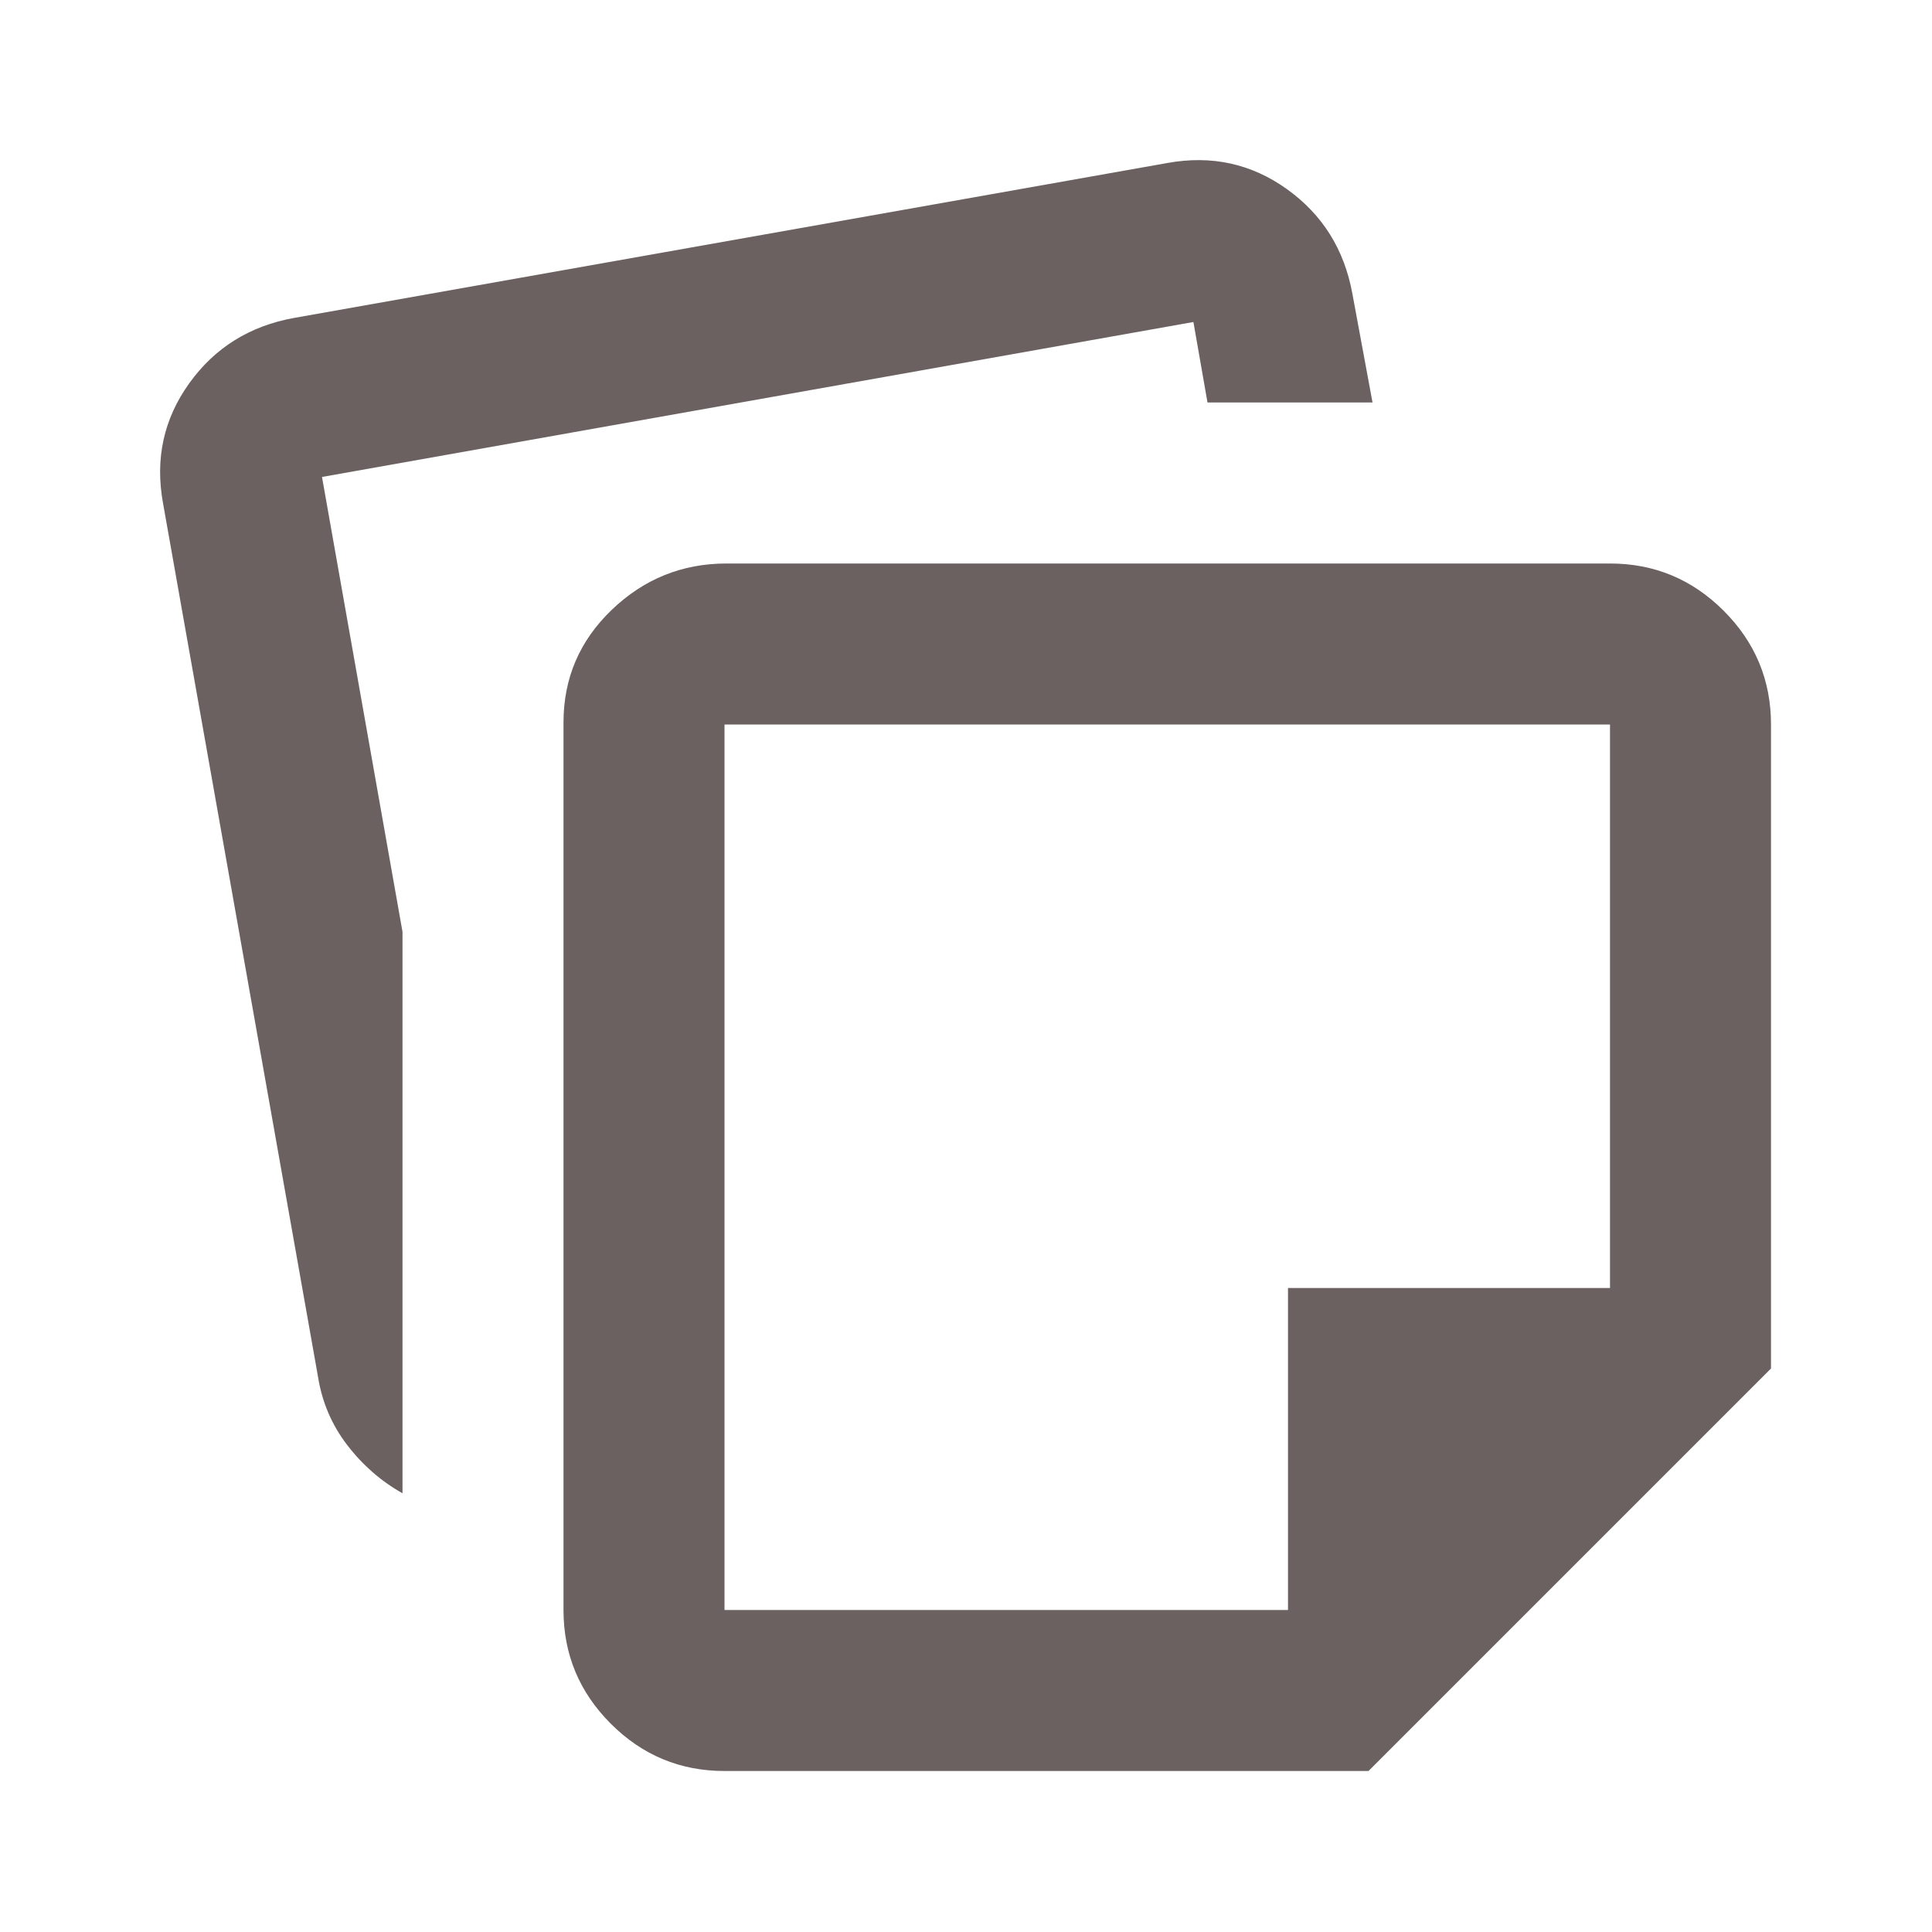
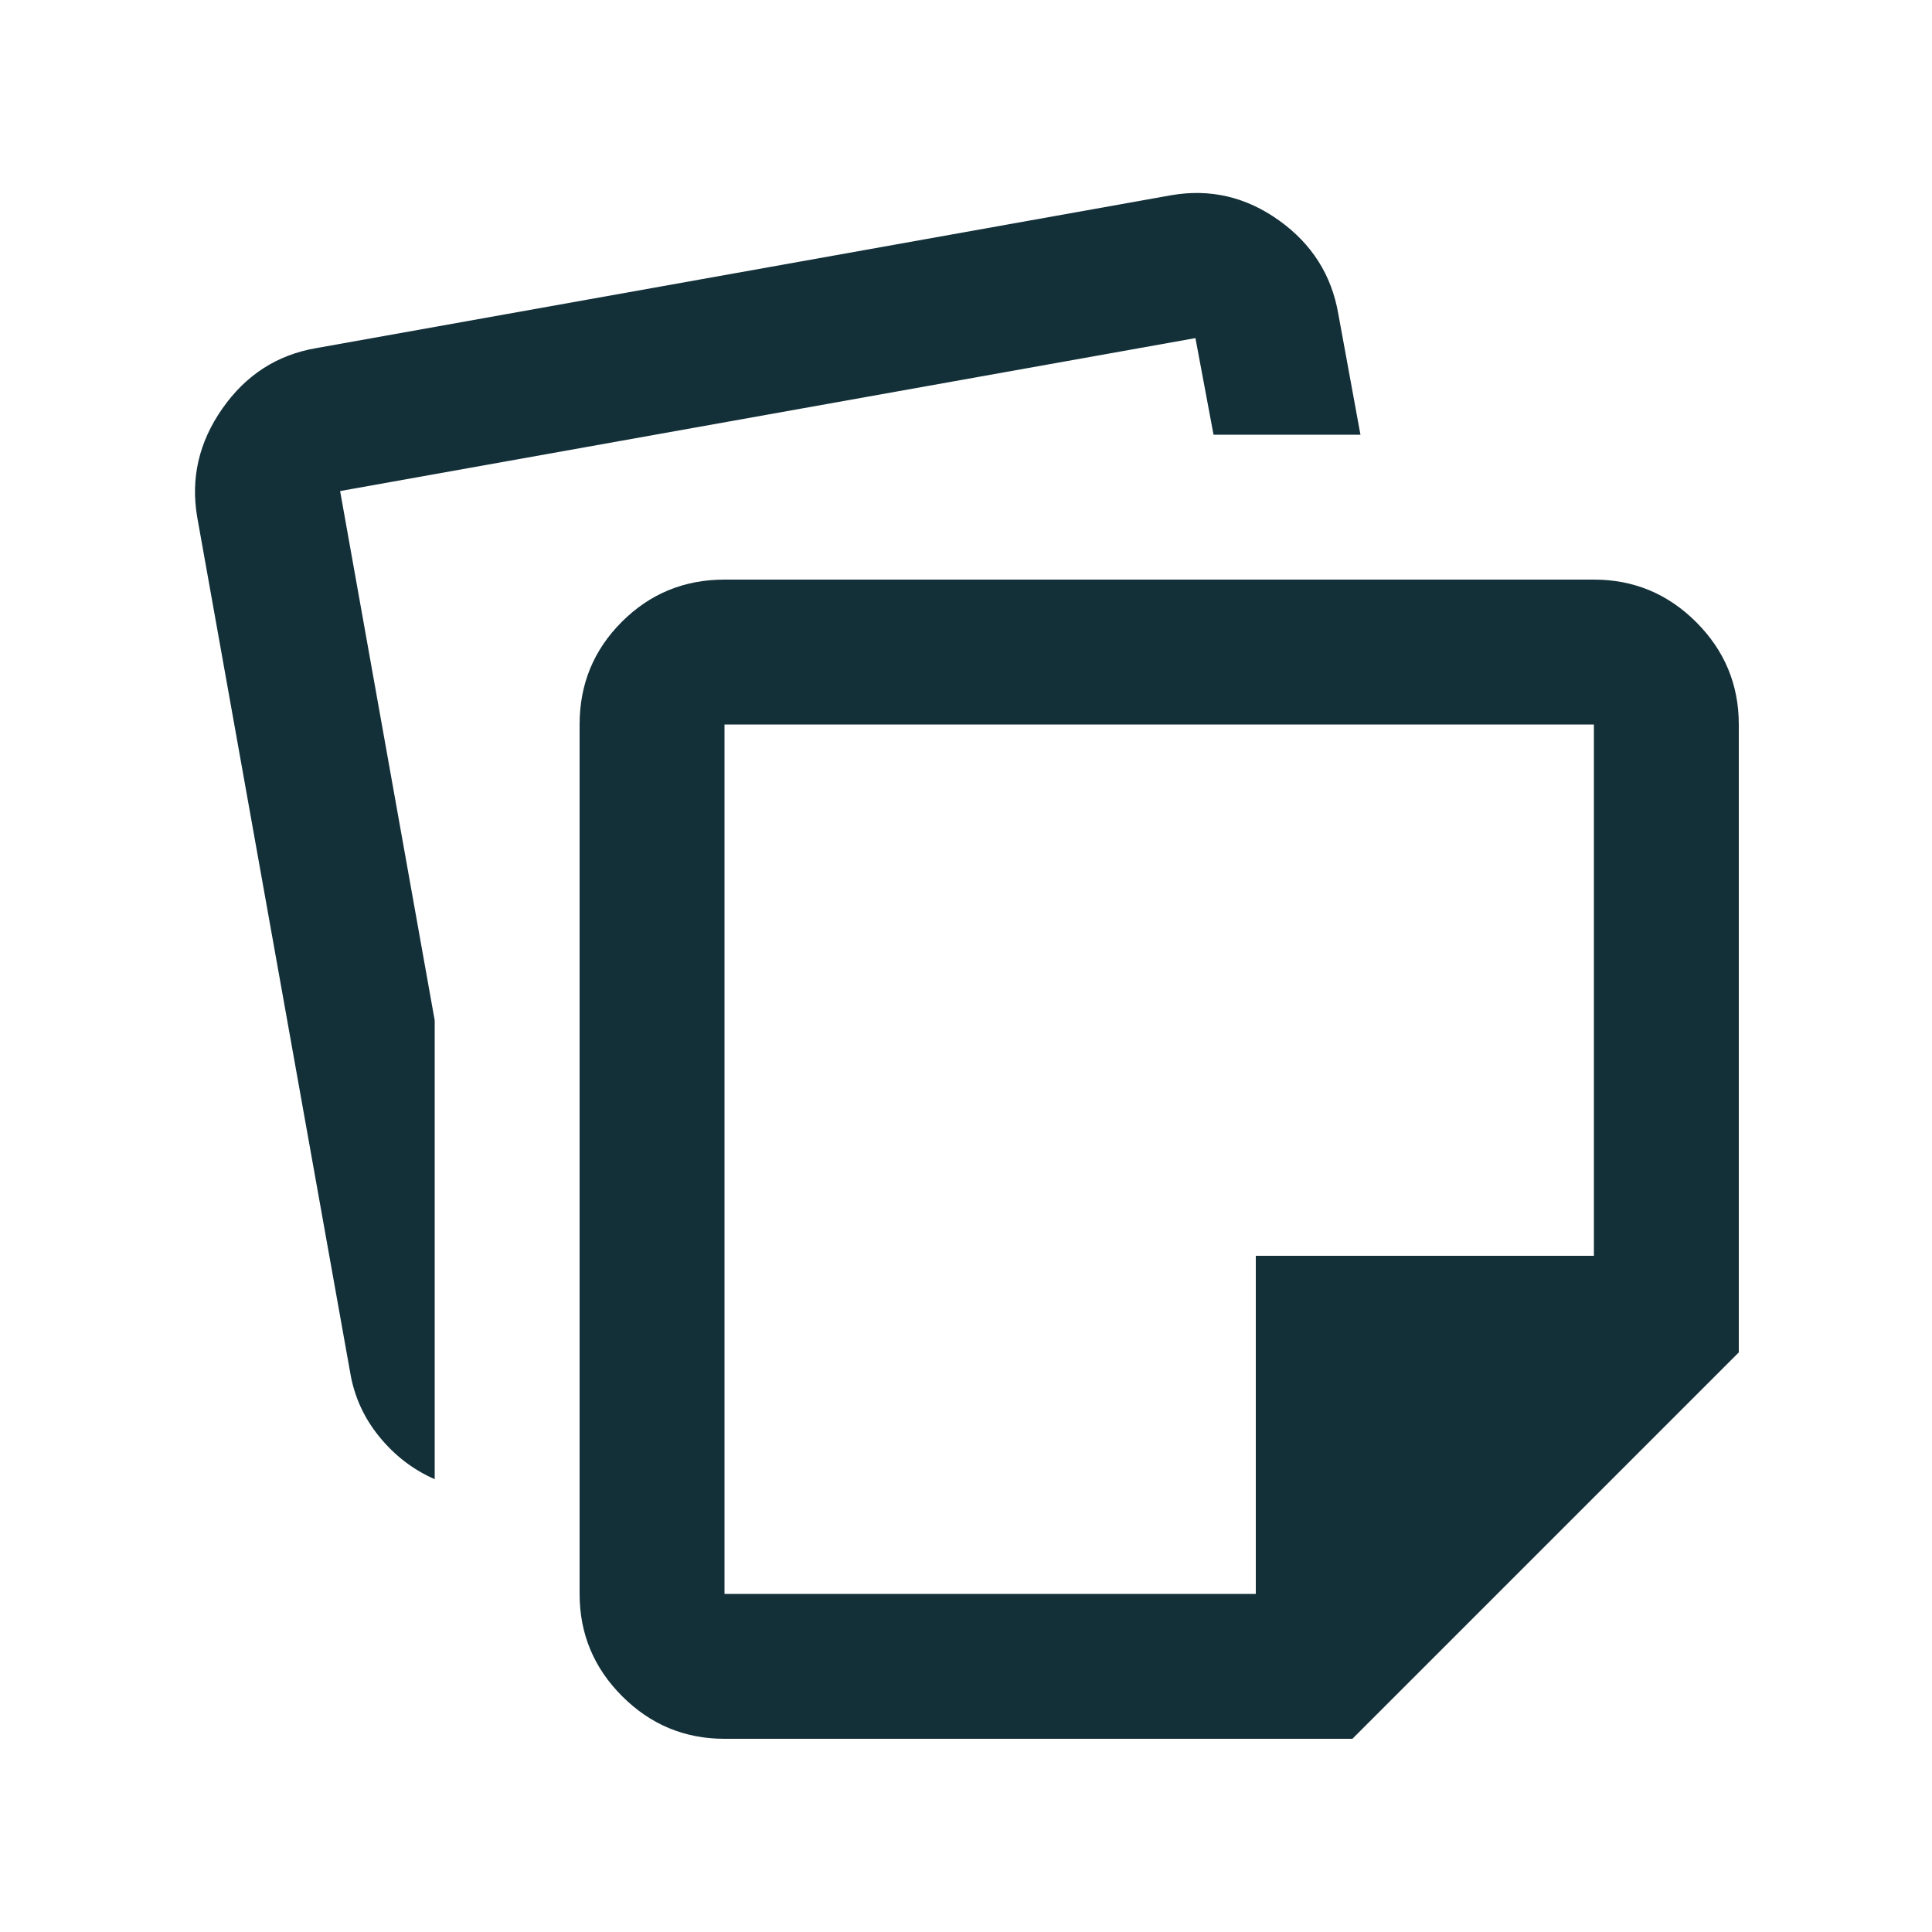
- <svg xmlns="http://www.w3.org/2000/svg" height="24px" viewBox="0 -960 960 960" width="24px" fill="#6b6161">
-   <path d="M280-160v-441q0-33 24-56t57-23h439q33 0 56.5 23.5T880-600v320L680-80H360q-33 0-56.5-23.5T280-160ZM81-710q-6-33 13-59.5t52-32.5l434-77q33-6 59.5 13t32.5 52l10 54h-82l-7-40-433 77 40 226v279q-16-9-27.5-24T158-276L81-710Zm279 110v440h280v-160h160v-280H360Zm220 220Z" />
+ <svg xmlns="http://www.w3.org/2000/svg" height="20px" viewBox="0 -960 960 960" width="20px" fill="#133039">
+   <path d="M288-168v-432q0-30.08 21-51.04T360-672h432q29.7 0 50.85 21.15Q864-629.7 864-600v312L672-96H360q-29.7 0-50.85-21.15Q288-138.3 288-168ZM98-703q-5-29 12.5-54t46.5-30l425-76q29-5 53.5 12.5T665-804l11 60h-73l-9-48-425 76 47 263v228q-16-7-27.5-21.08Q177-260.16 174-278L98-703Zm262 103v432h264v-168h168v-264H360Zm216 216Z" />
</svg>
